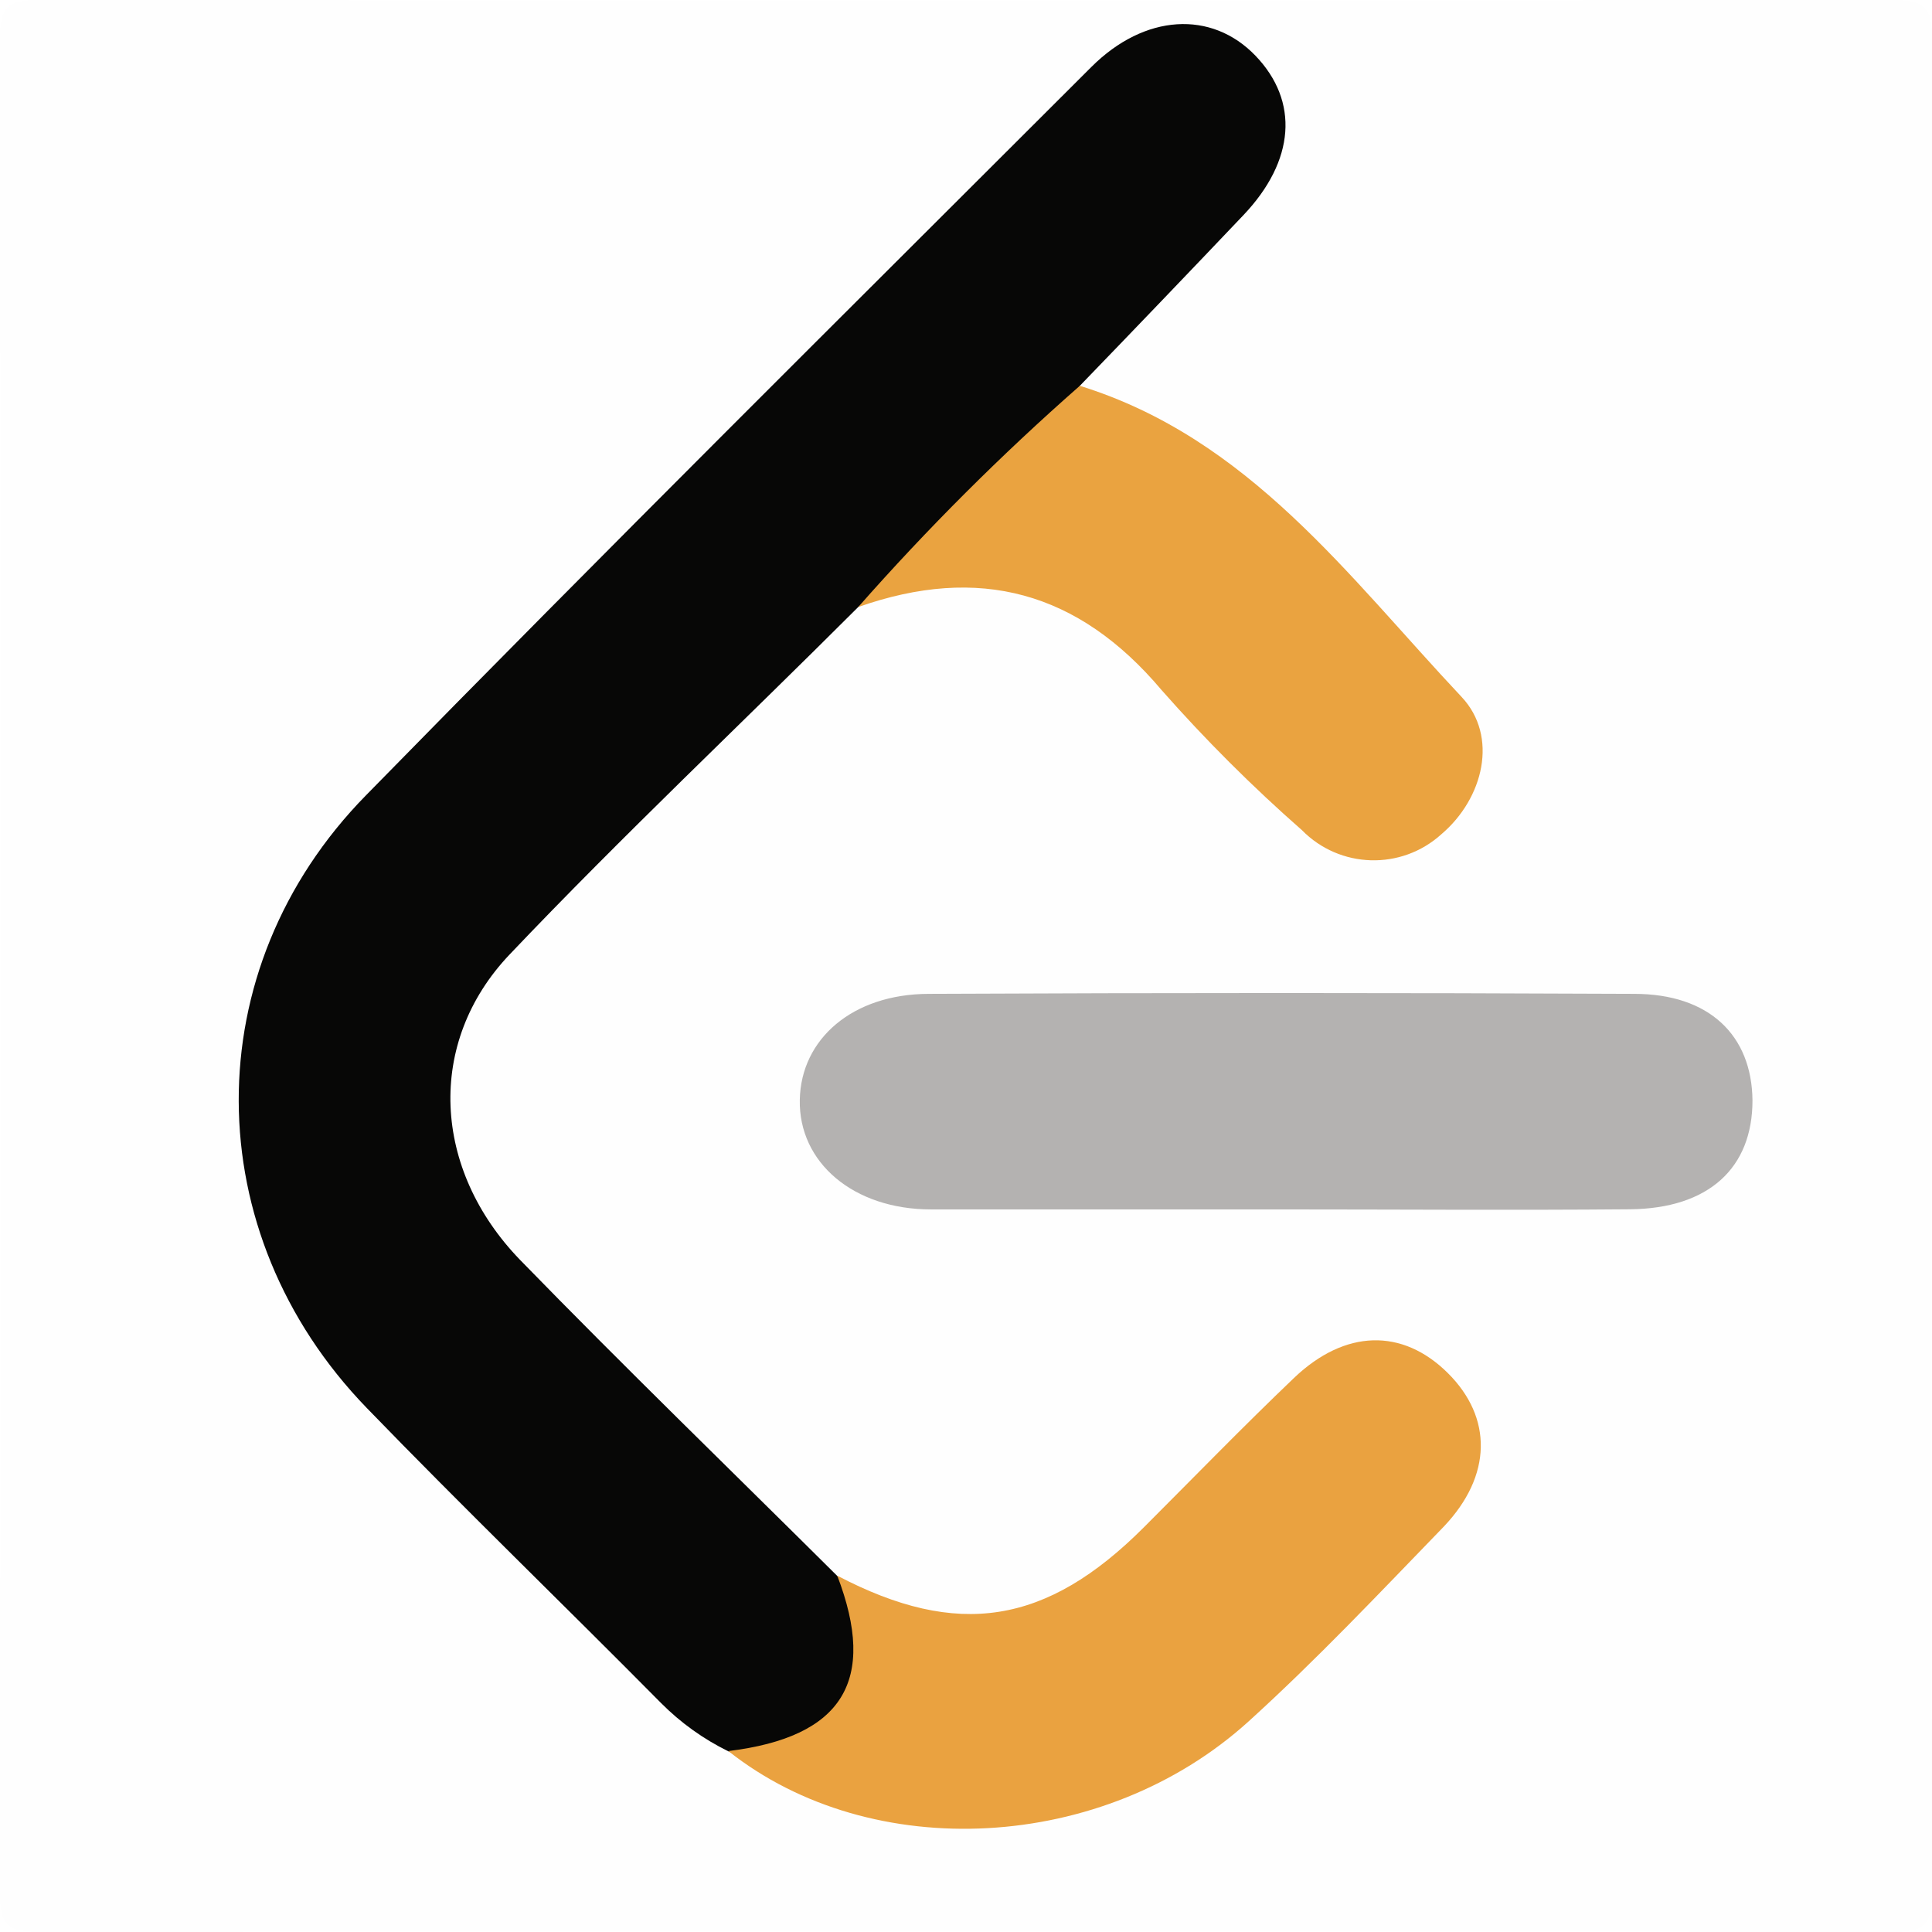
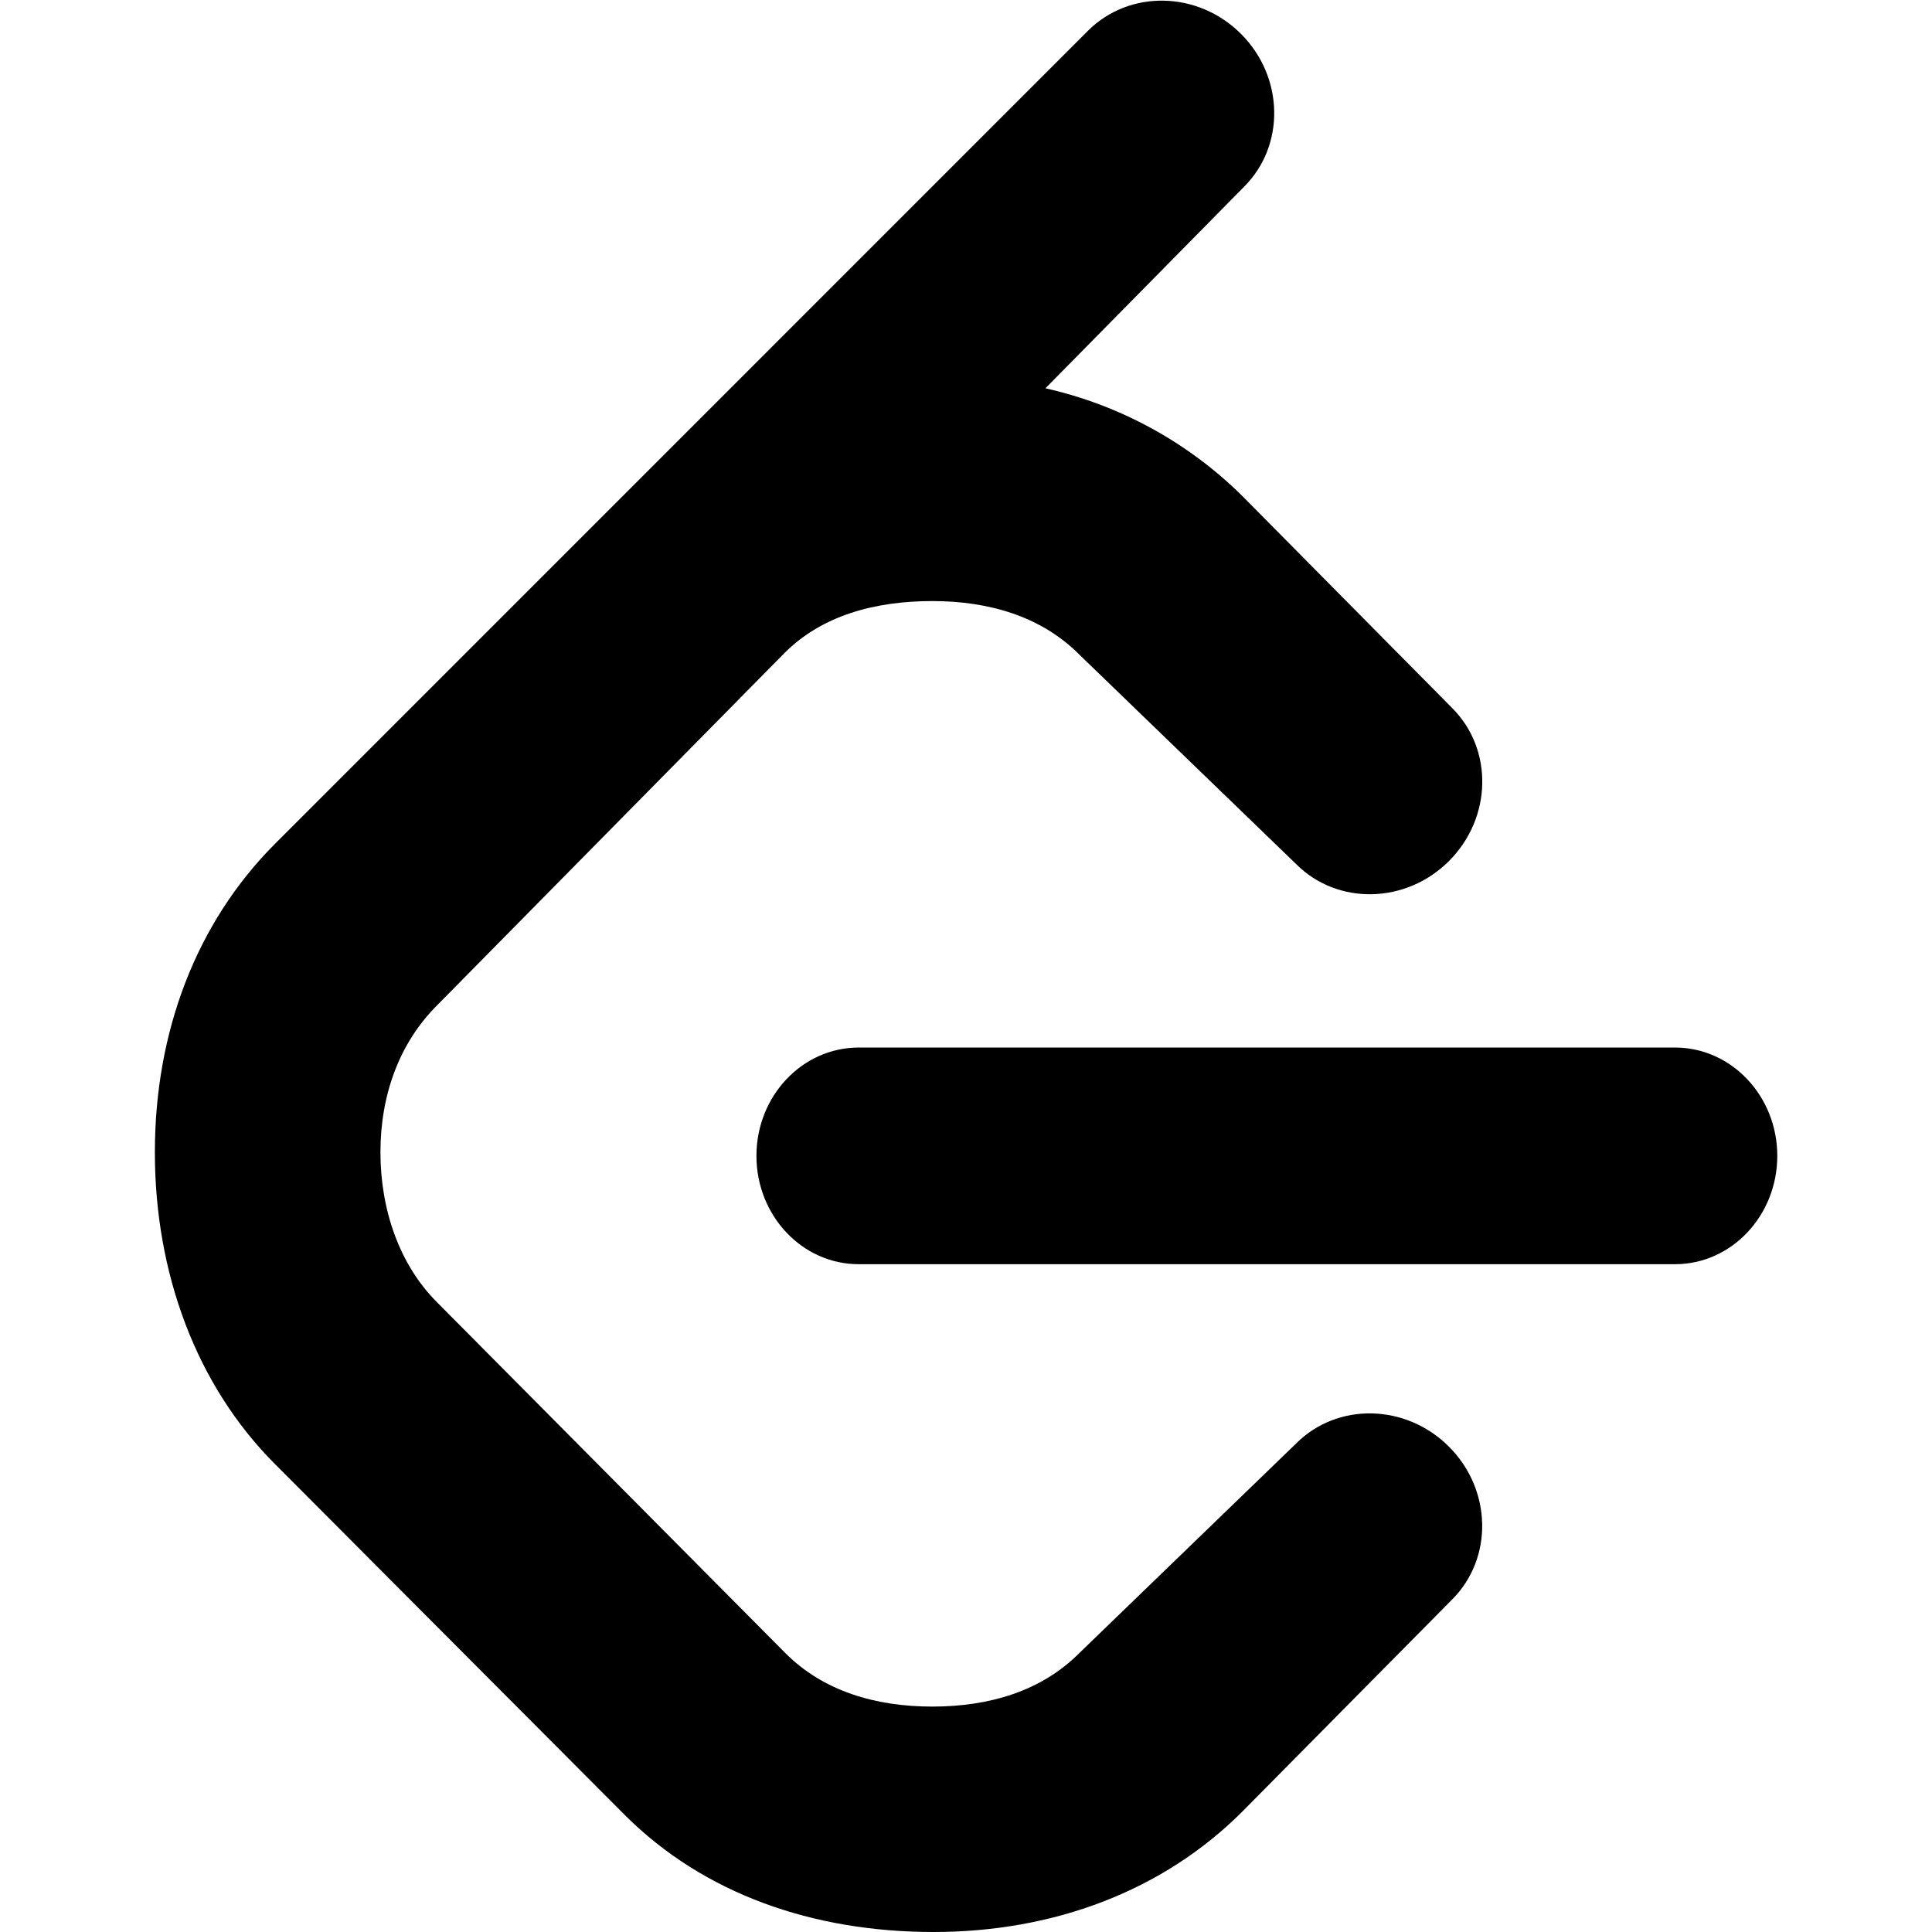
- <svg xmlns="http://www.w3.org/2000/svg" t="1665816587036" class="icon" viewBox="0 0 1024 1024" version="1.1" p-id="3302" width="200" height="200">
-   <path d="M1023.524 511.966c0 163.698 0 327.396 0.477 491.094 0 17.052-3.888 20.94-20.94 20.872q-491.094-0.819-982.188 0c-17.051 0-20.94-3.82-20.871-20.872Q0.82 511.966 0.001 20.872C-0.066 3.821 3.821-0.068 20.873 0.001q491.094 0.818 982.188 0c17.052 0 21.008 3.82 20.94 20.871-0.477 163.698-0.477 327.396-0.477 491.094z" fill="#FEFEFE" p-id="3303" />
-   <path d="M454.878 321.736c-61.387 61.386-124.82 121.068-184.774 184.16-44.404 46.722-40.925 113.906 5.593 161.924 55.18 56.68 111.996 111.724 168.063 167.45 21.212 21.963 20.94 47.063 5.388 70.39-14.392 21.485-35.058 34.65-63.092 22.577a132.664 132.664 0 0 1-35.672-25.578c-51.77-52.315-104.767-103.47-155.99-156.4-89.898-92.83-90.921-232.451-0.478-324.668C320.986 291.724 449.966 163.903 578.401 35.537c28.307-28.306 63.843-30.148 87.033-6.002s21.008 55.657-6.411 84.509q-43.176 45.426-86.692 90.443c-30.693 47.609-71.823 84.645-117.453 117.249z" fill="#070706" p-id="3304" />
-   <path d="M677.029 641.015H493.415c-40.925 0-70.186-24.76-69.504-58.113 0.614-32.262 27.966-55.998 68.208-56.135q187.025-0.886 374.05 0c39.833 0 62.342 22.031 62.683 56.476 0 35.74-23.055 57.294-64.934 57.704-62.137 0.545-124.547 0.068-186.889 0.068z" fill="#B4B2B1" p-id="3305" />
-   <path d="M386.056 928.1c60.569-7.366 79.053-37.241 57.704-92.967 63.842 33.49 110.837 26.056 162.47-25.577 26.465-26.465 52.52-53.339 79.598-79.19s57.431-26.464 81.44-2.728 23.532 54.566-1.978 81.44c-34.104 35.195-67.457 70.595-103.47 103.266-76.939 69.777-199.917 75.915-275.764 15.756z" fill="#EAA240" p-id="3306" />
-   <path d="M454.878 321.736A1295.942 1295.942 0 0 1 572.331 204.487c89.693 27.829 142.349 101.152 202.372 164.926 19.575 20.871 11.663 53.747-10.777 72.777a53.338 53.338 0 0 1-73.869-2.183 821.627 821.627 0 0 1-74.414-74.278c-44.13-52.315-96.855-66.502-160.765-43.993z" fill="#EAA340" p-id="3307" />
+ <svg xmlns="http://www.w3.org/2000/svg" t="1665817641628" class="icon" viewBox="0 0 1024 1024" version="1.1" p-id="1404" width="200" height="200">
+   <path d="M686.969 765.086l-115.04 111.201c-19.877 19.92-47.389 28.237-77.759 28.237s-57.882-8.318-77.802-28.237l-184.78-186.102c-19.92-19.92-29.944-49.053-29.944-79.466s10.024-57.882 29.944-77.802l184.225-186.827c19.92-19.92 47.986-27.512 78.357-27.512s57.882 8.318 77.759 28.237l115.04 111.158c21.924 21.967 58.224 21.199 81.044-1.621 22.82-22.863 23.588-59.162 1.664-81.086l-111.286-112.438a215.619 215.619 0 0 0-104.291-57.029l105.229-106.765c22.01-21.924 21.242-58.266-1.578-81.086-22.82-22.82-59.162-23.545-81.129-1.621l-430.812 430.854c-41.844 41.887-63.726 99.684-63.726 163.58 0 63.897 21.882 123.485 63.726 165.287l185.42 186.017c41.844 41.759 99.684 61.935 163.538 61.935s121.694-21.839 163.58-63.726l111.286-112.48c21.924-21.924 21.157-58.224-1.664-81.044s-59.119-23.588-81.001-1.664z m200.861-209.861H455.099c-29.944 0-54.171 25.763-54.171 57.413s24.228 57.413 54.171 57.413h432.731c29.901 0 54.171-25.763 54.171-57.413s-24.27-57.413-54.171-57.413z" p-id="1405" />
</svg>
